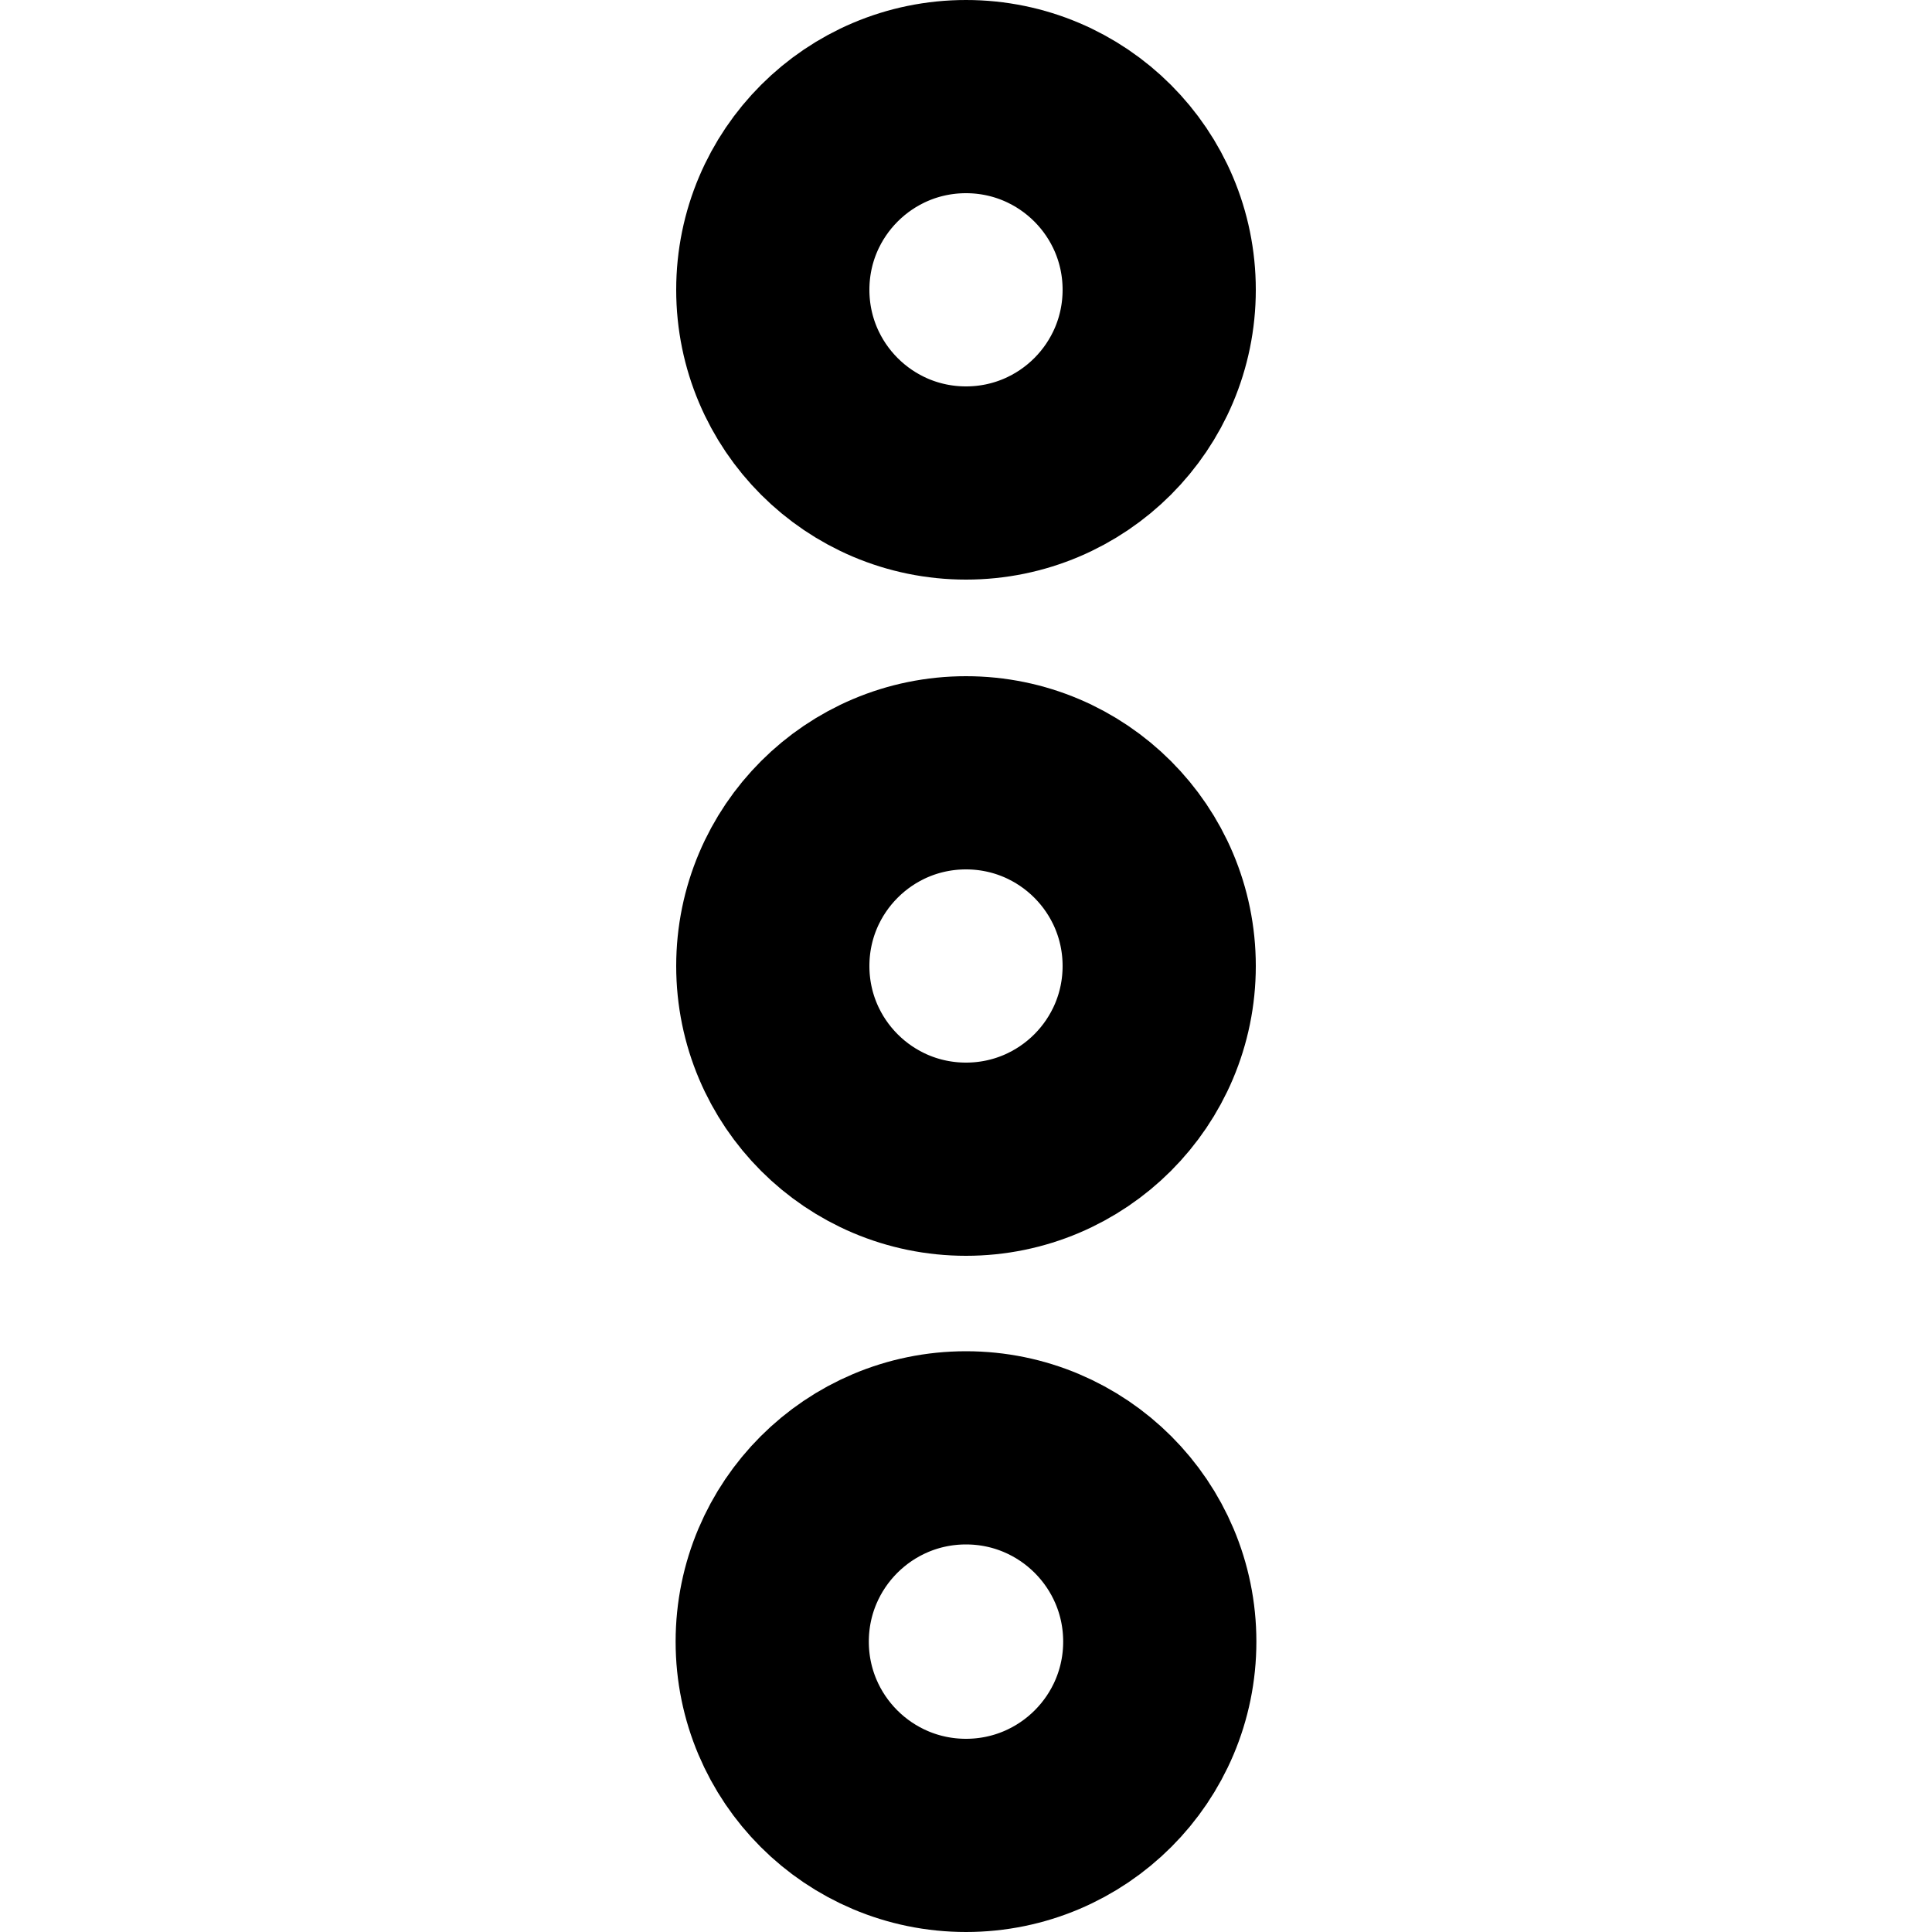
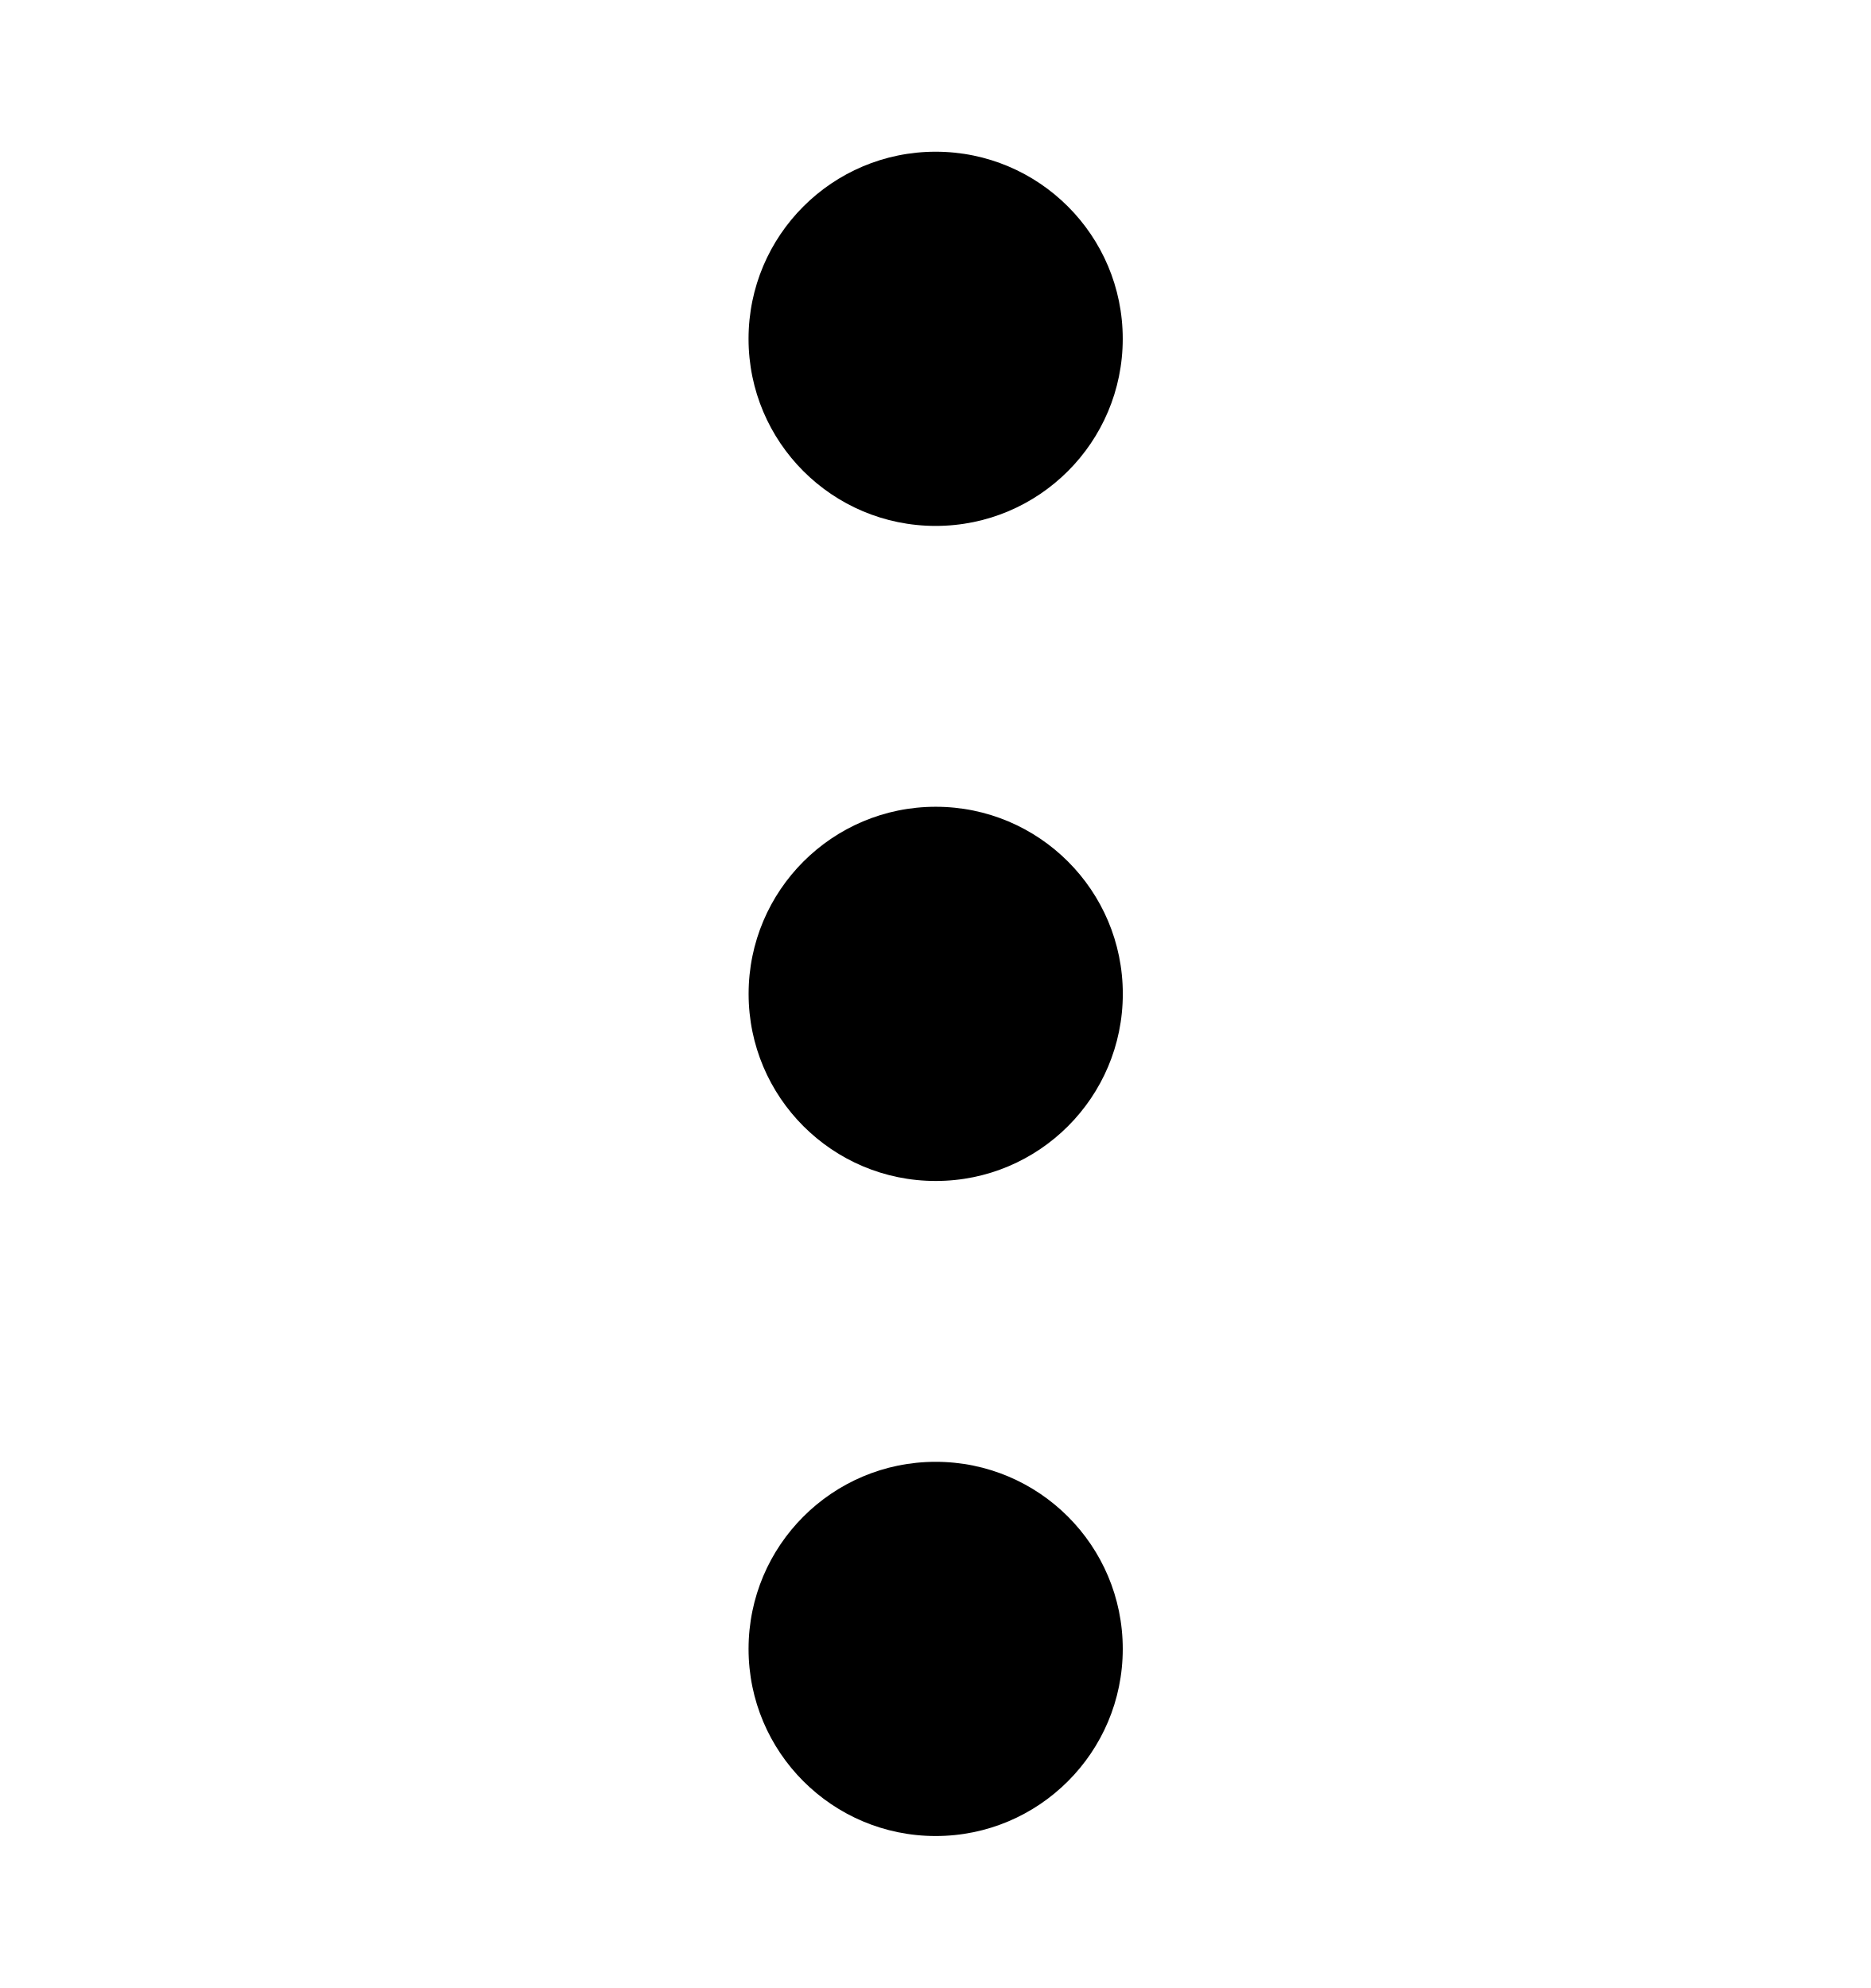
- <svg xmlns="http://www.w3.org/2000/svg" viewBox="0 0 20 20">
-   <g fill="none" stroke="currentColor" stroke-width="2" stroke-linecap="round" stroke-linejoin="round">
-     <circle cx="10" cy="16.994" r="2.006" />
-     <circle cx="10" cy="3" r="2" />
-     <circle cx="10" cy="10" r="2" />
-   </g>
+ <svg xmlns="http://www.w3.org/2000/svg" viewBox="0 0 16 17" fill="none">
+   <circle cx="8.002" cy="2.897" r="1.6" transform="rotate(90 8.00156 2.89687)" fill="currentColor" />
+   <circle cx="8.002" cy="8.498" r="1.6" transform="rotate(90 8.00156 8.49844)" fill="currentColor" />
+   <circle cx="8.002" cy="14.1" r="1.6" transform="rotate(90 8.00156 14.1)" fill="currentColor" />
</svg>
